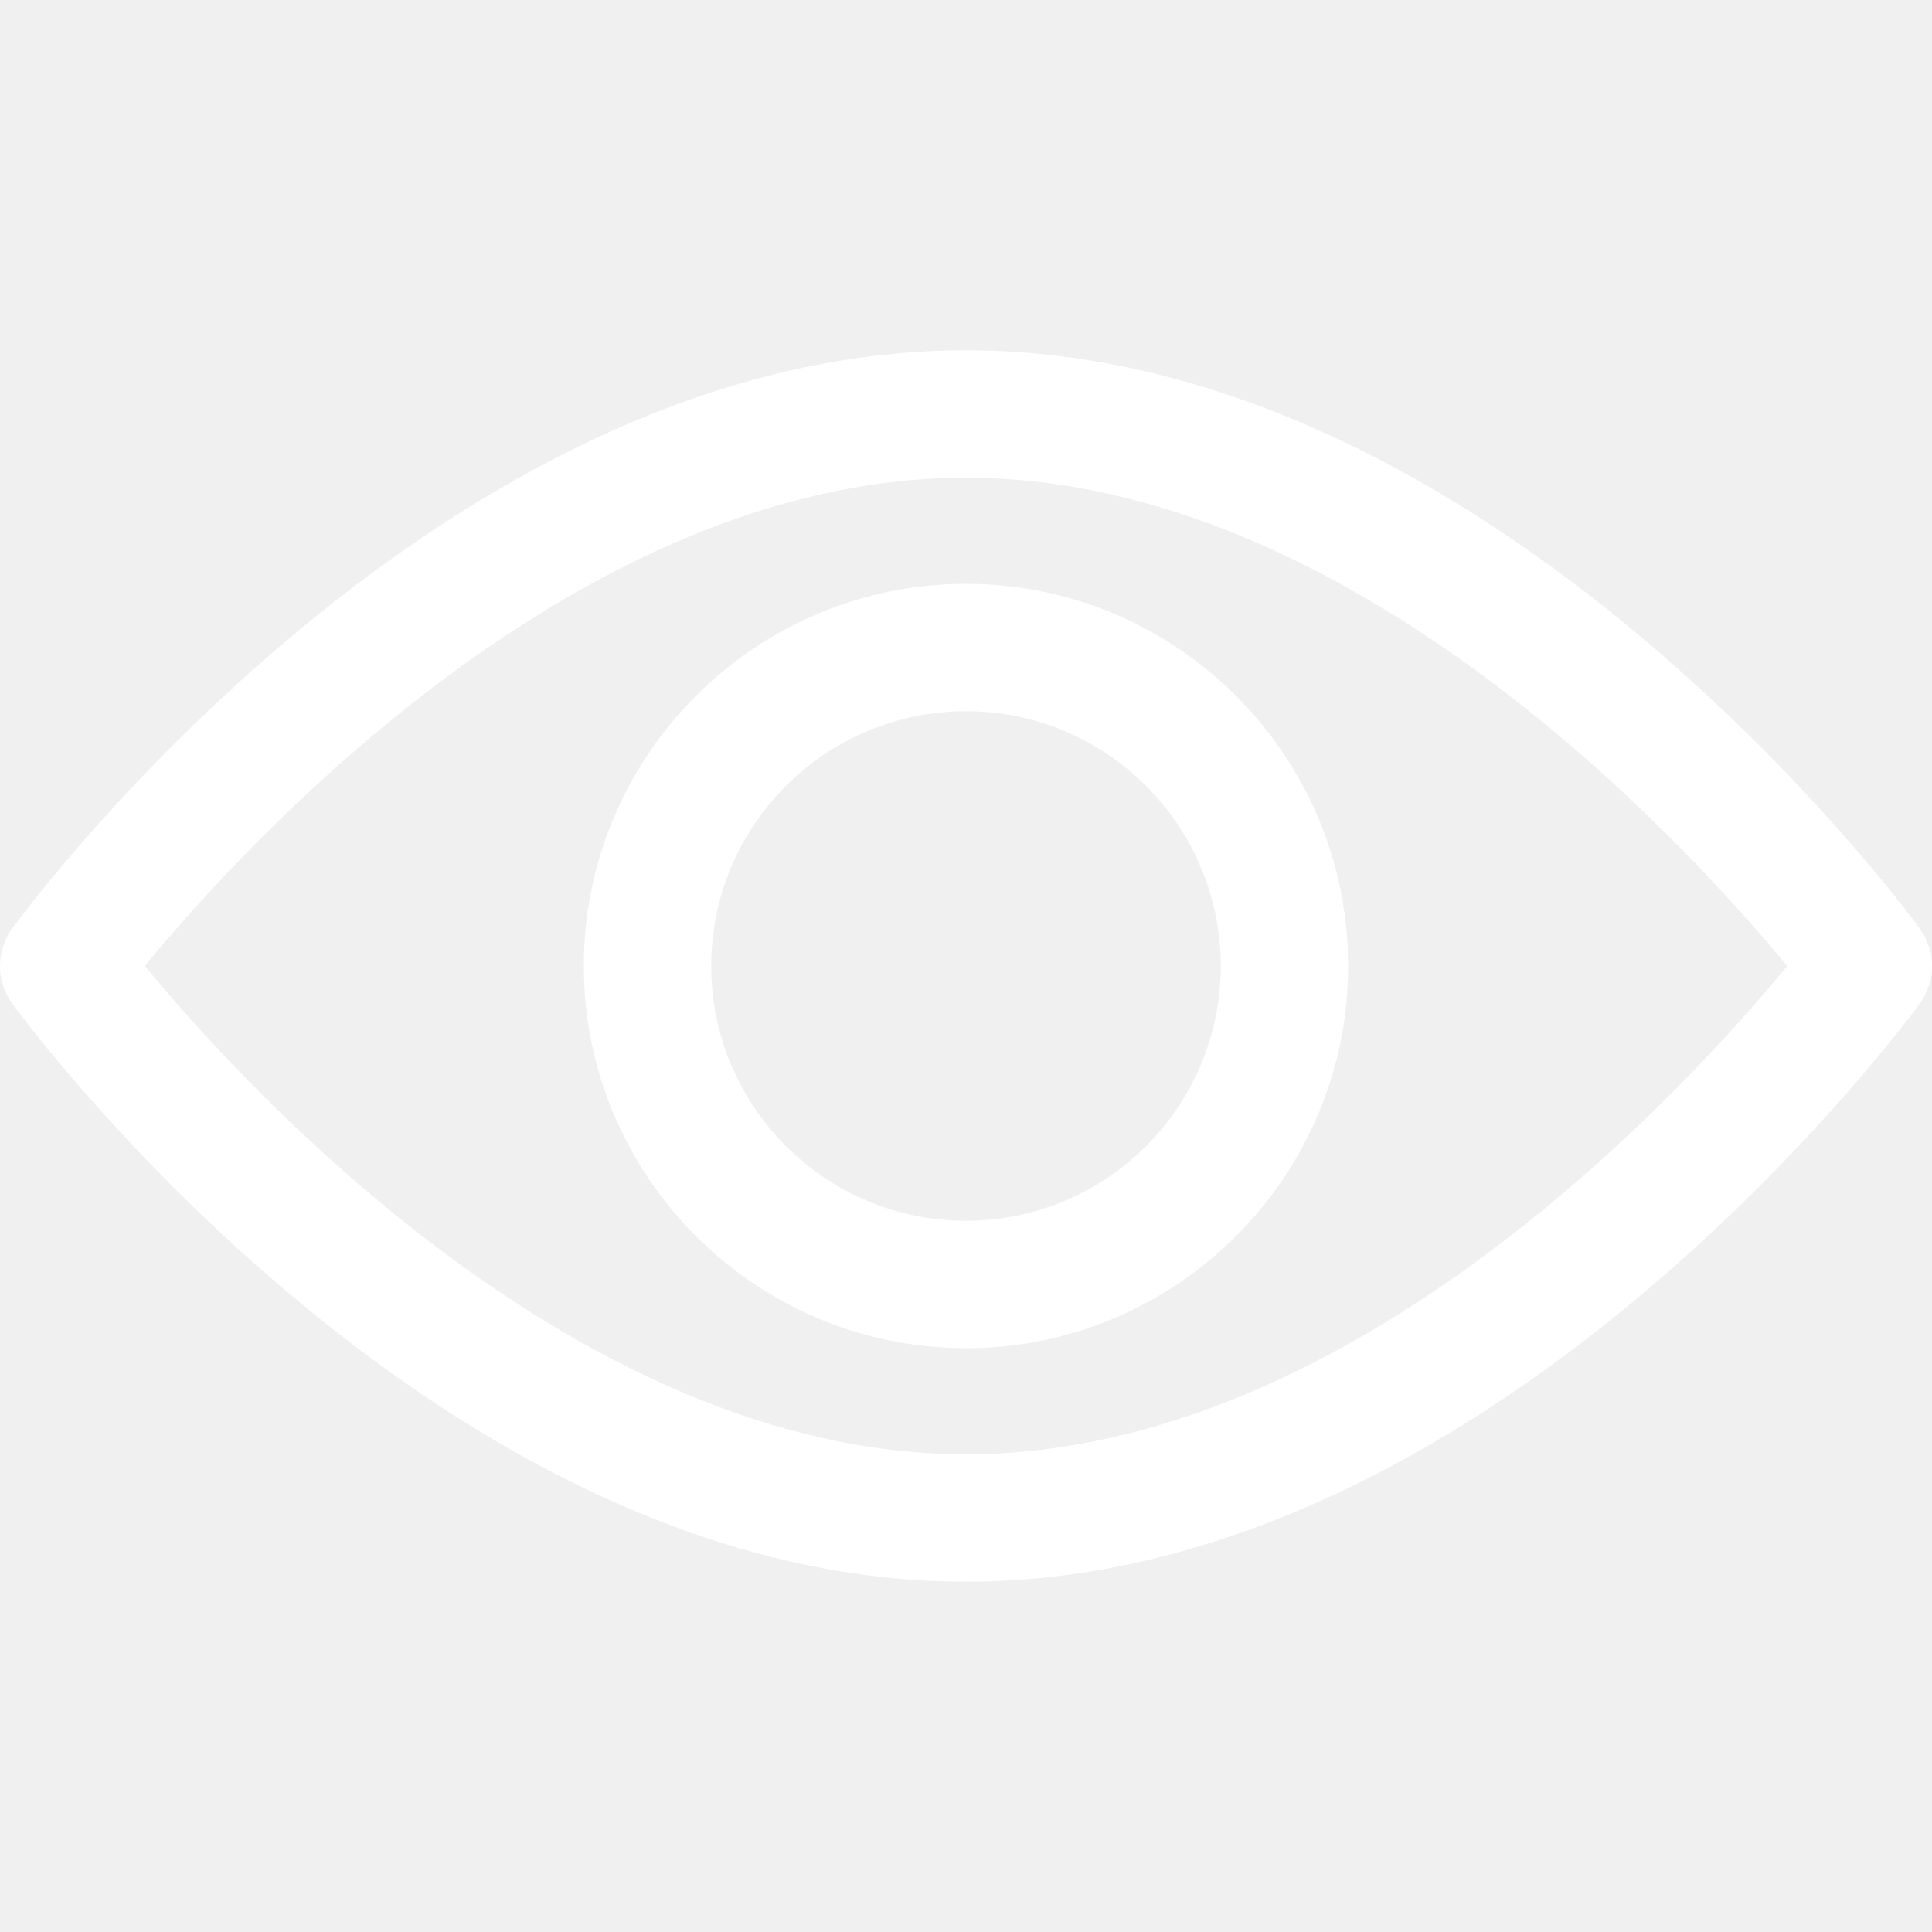
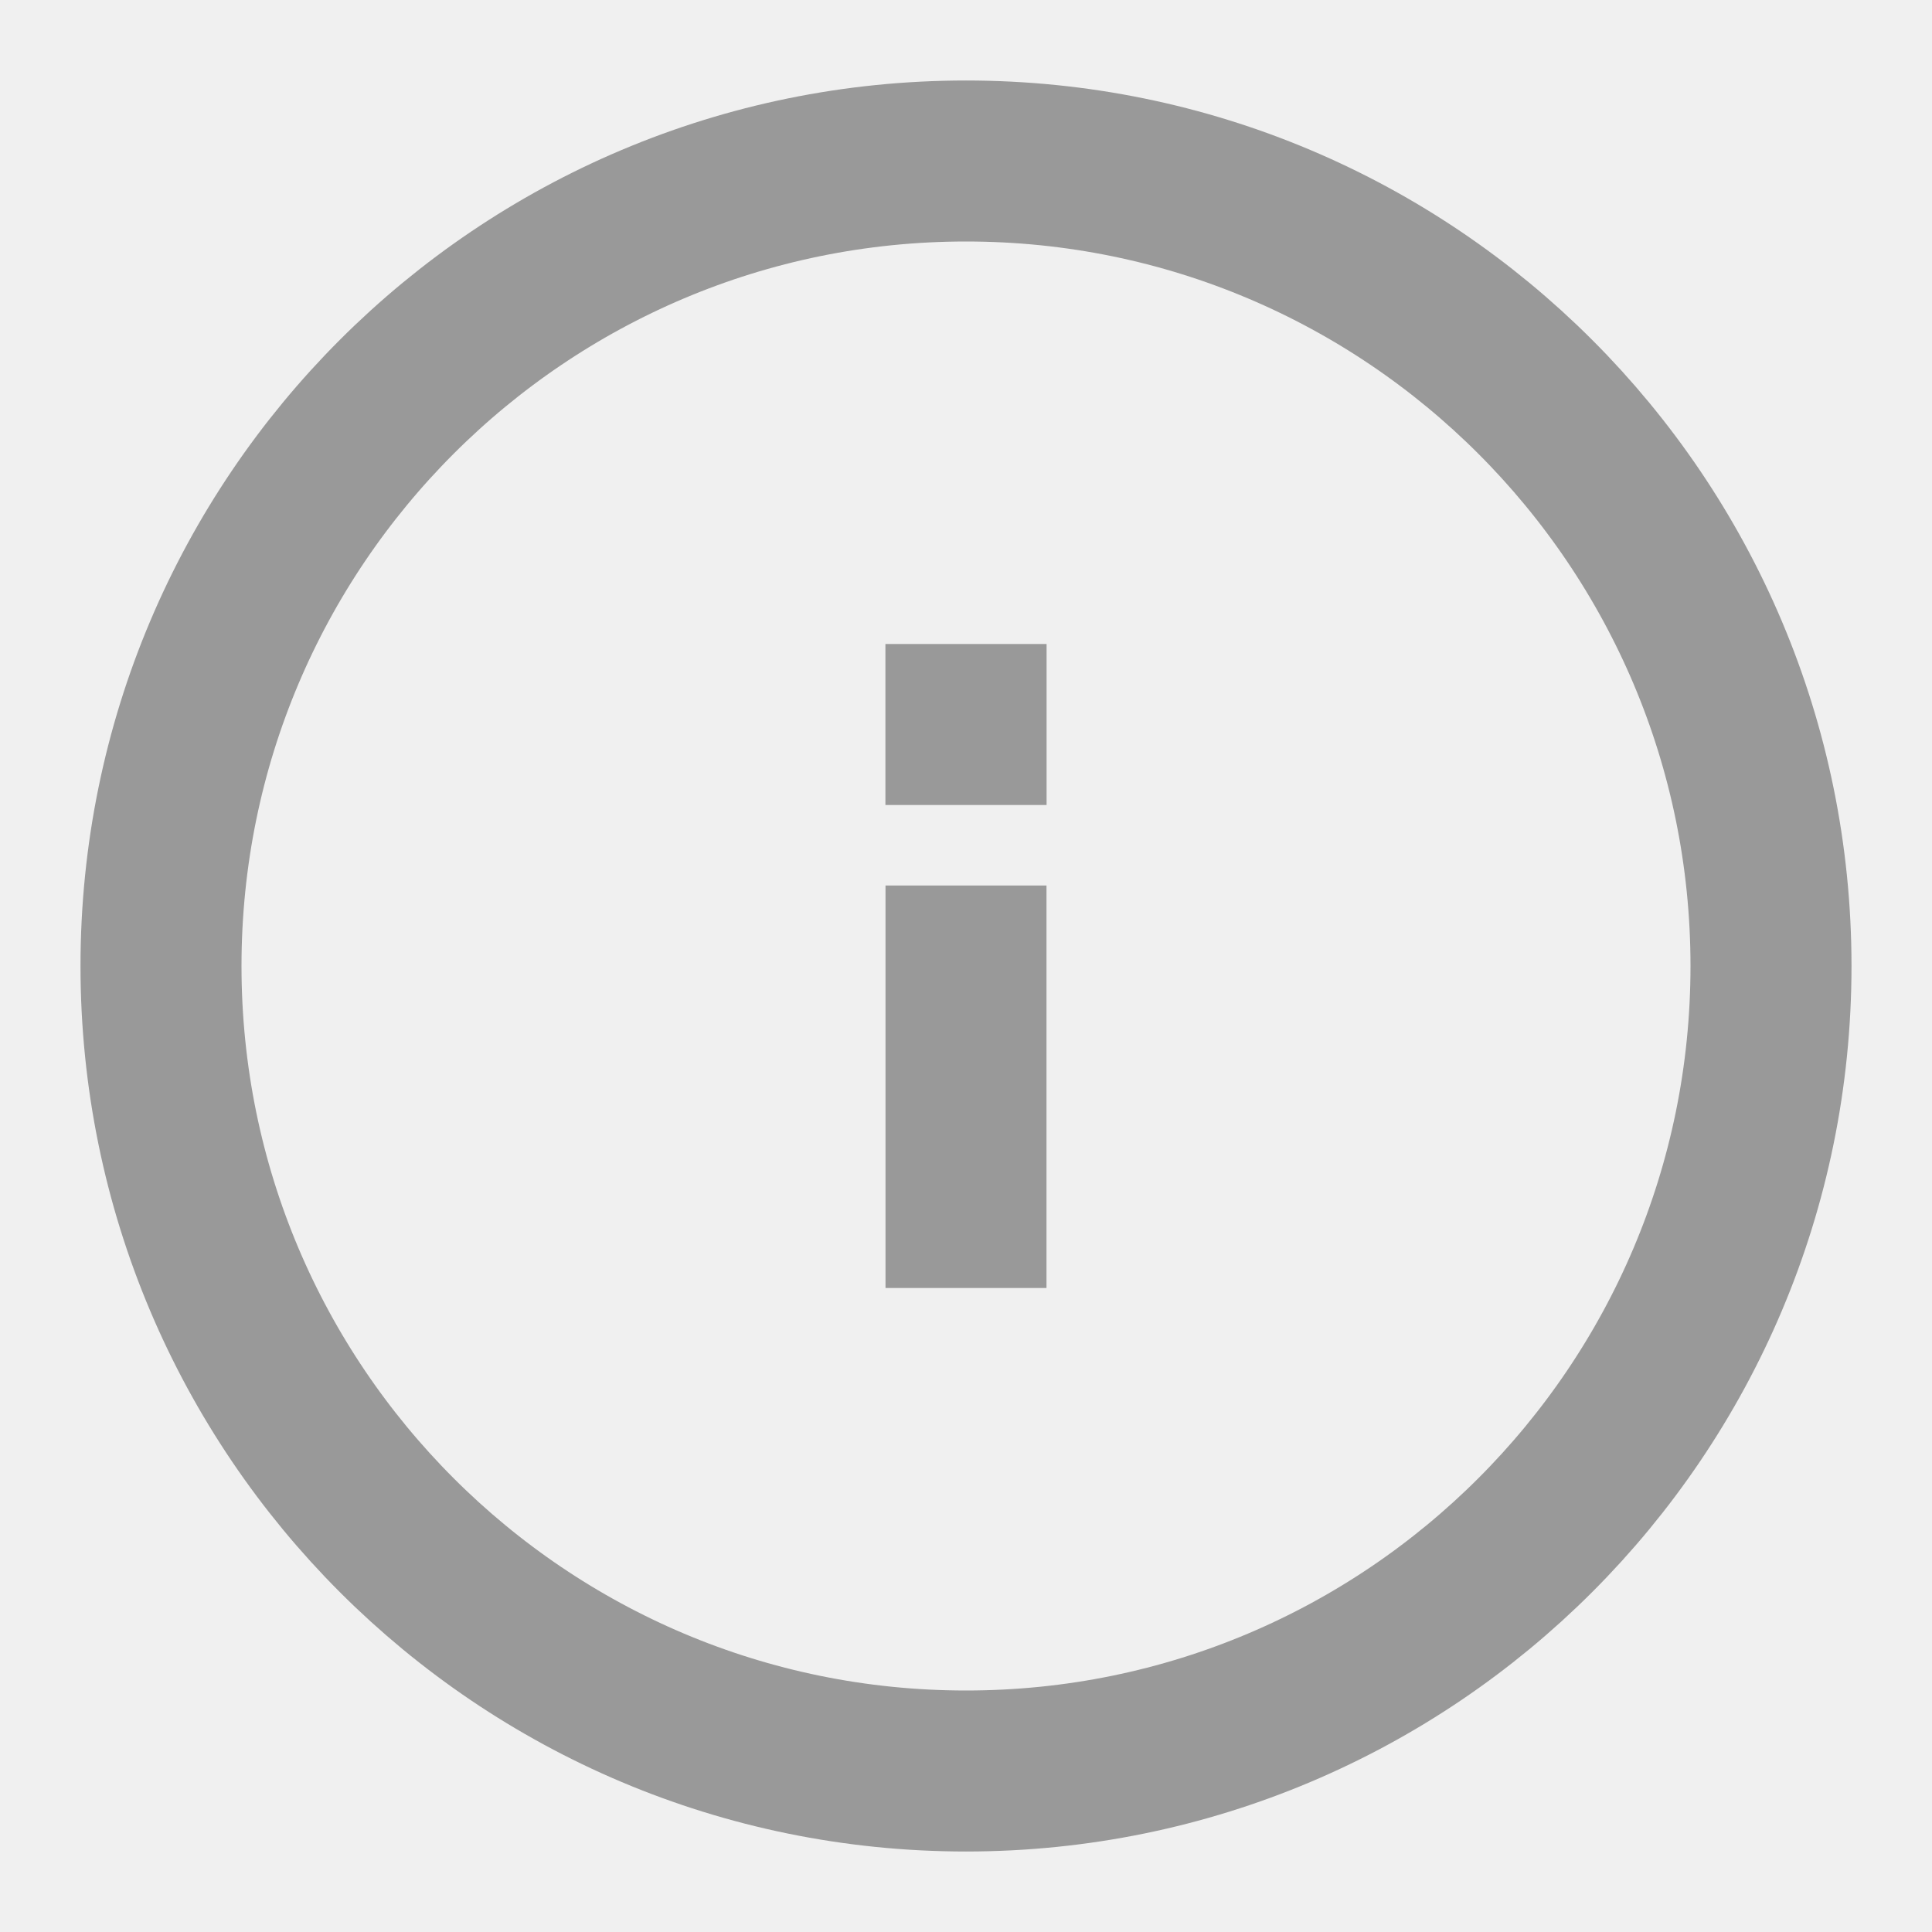
- <svg xmlns="http://www.w3.org/2000/svg" version="1.1" width="512" height="512" x="0" y="0" viewBox="0 0 511.999 511.999" style="enable-background:new 0 0 512 512" xml:space="preserve" class="">
-   <g>
-     <g>
-       <g>
-         <path d="M508.745,246.041c-4.574-6.257-113.557-153.206-252.748-153.206S7.818,239.784,3.249,246.035    c-4.332,5.936-4.332,13.987,0,19.923c4.569,6.257,113.557,153.206,252.748,153.206s248.174-146.95,252.748-153.201    C513.083,260.028,513.083,251.971,508.745,246.041z M255.997,385.406c-102.529,0-191.33-97.533-217.617-129.418    c26.253-31.913,114.868-129.395,217.617-129.395c102.524,0,191.319,97.516,217.617,129.418    C447.361,287.923,358.746,385.406,255.997,385.406z" fill="#ffffff" data-original="#000000" style="" class="" />
-       </g>
-     </g>
-     <g>
-       <g>
-         <path d="M255.997,154.725c-55.842,0-101.275,45.433-101.275,101.275s45.433,101.275,101.275,101.275    s101.275-45.433,101.275-101.275S311.839,154.725,255.997,154.725z M255.997,323.516c-37.23,0-67.516-30.287-67.516-67.516    s30.287-67.516,67.516-67.516s67.516,30.287,67.516,67.516S293.227,323.516,255.997,323.516z" fill="#ffffff" data-original="#000000" style="" class="" />
-       </g>
-     </g>
-     <g>
- </g>
-     <g>
- </g>
-     <g>
- </g>
-     <g>
- </g>
-     <g>
- </g>
-     <g>
- </g>
-     <g>
- </g>
-     <g>
- </g>
-     <g>
- </g>
-     <g>
- </g>
-     <g>
- </g>
-     <g>
- </g>
-     <g>
- </g>
-     <g>
- </g>
-     <g>
- </g>
-   </g>
+ <svg xmlns="http://www.w3.org/2000/svg" role="img" width="48px" height="48px" viewBox="0 0 24 24" aria-labelledby="infoIconTitle" stroke="#999" stroke-width="2" stroke-linecap="square" stroke-linejoin="miter" fill="none" color="#999">
+   <path d="M12,12 L12,15" />
+   <line x1="12" y1="9" x2="12" y2="9" />
+   <circle cx="12" cy="12" r="10" />
</svg>
